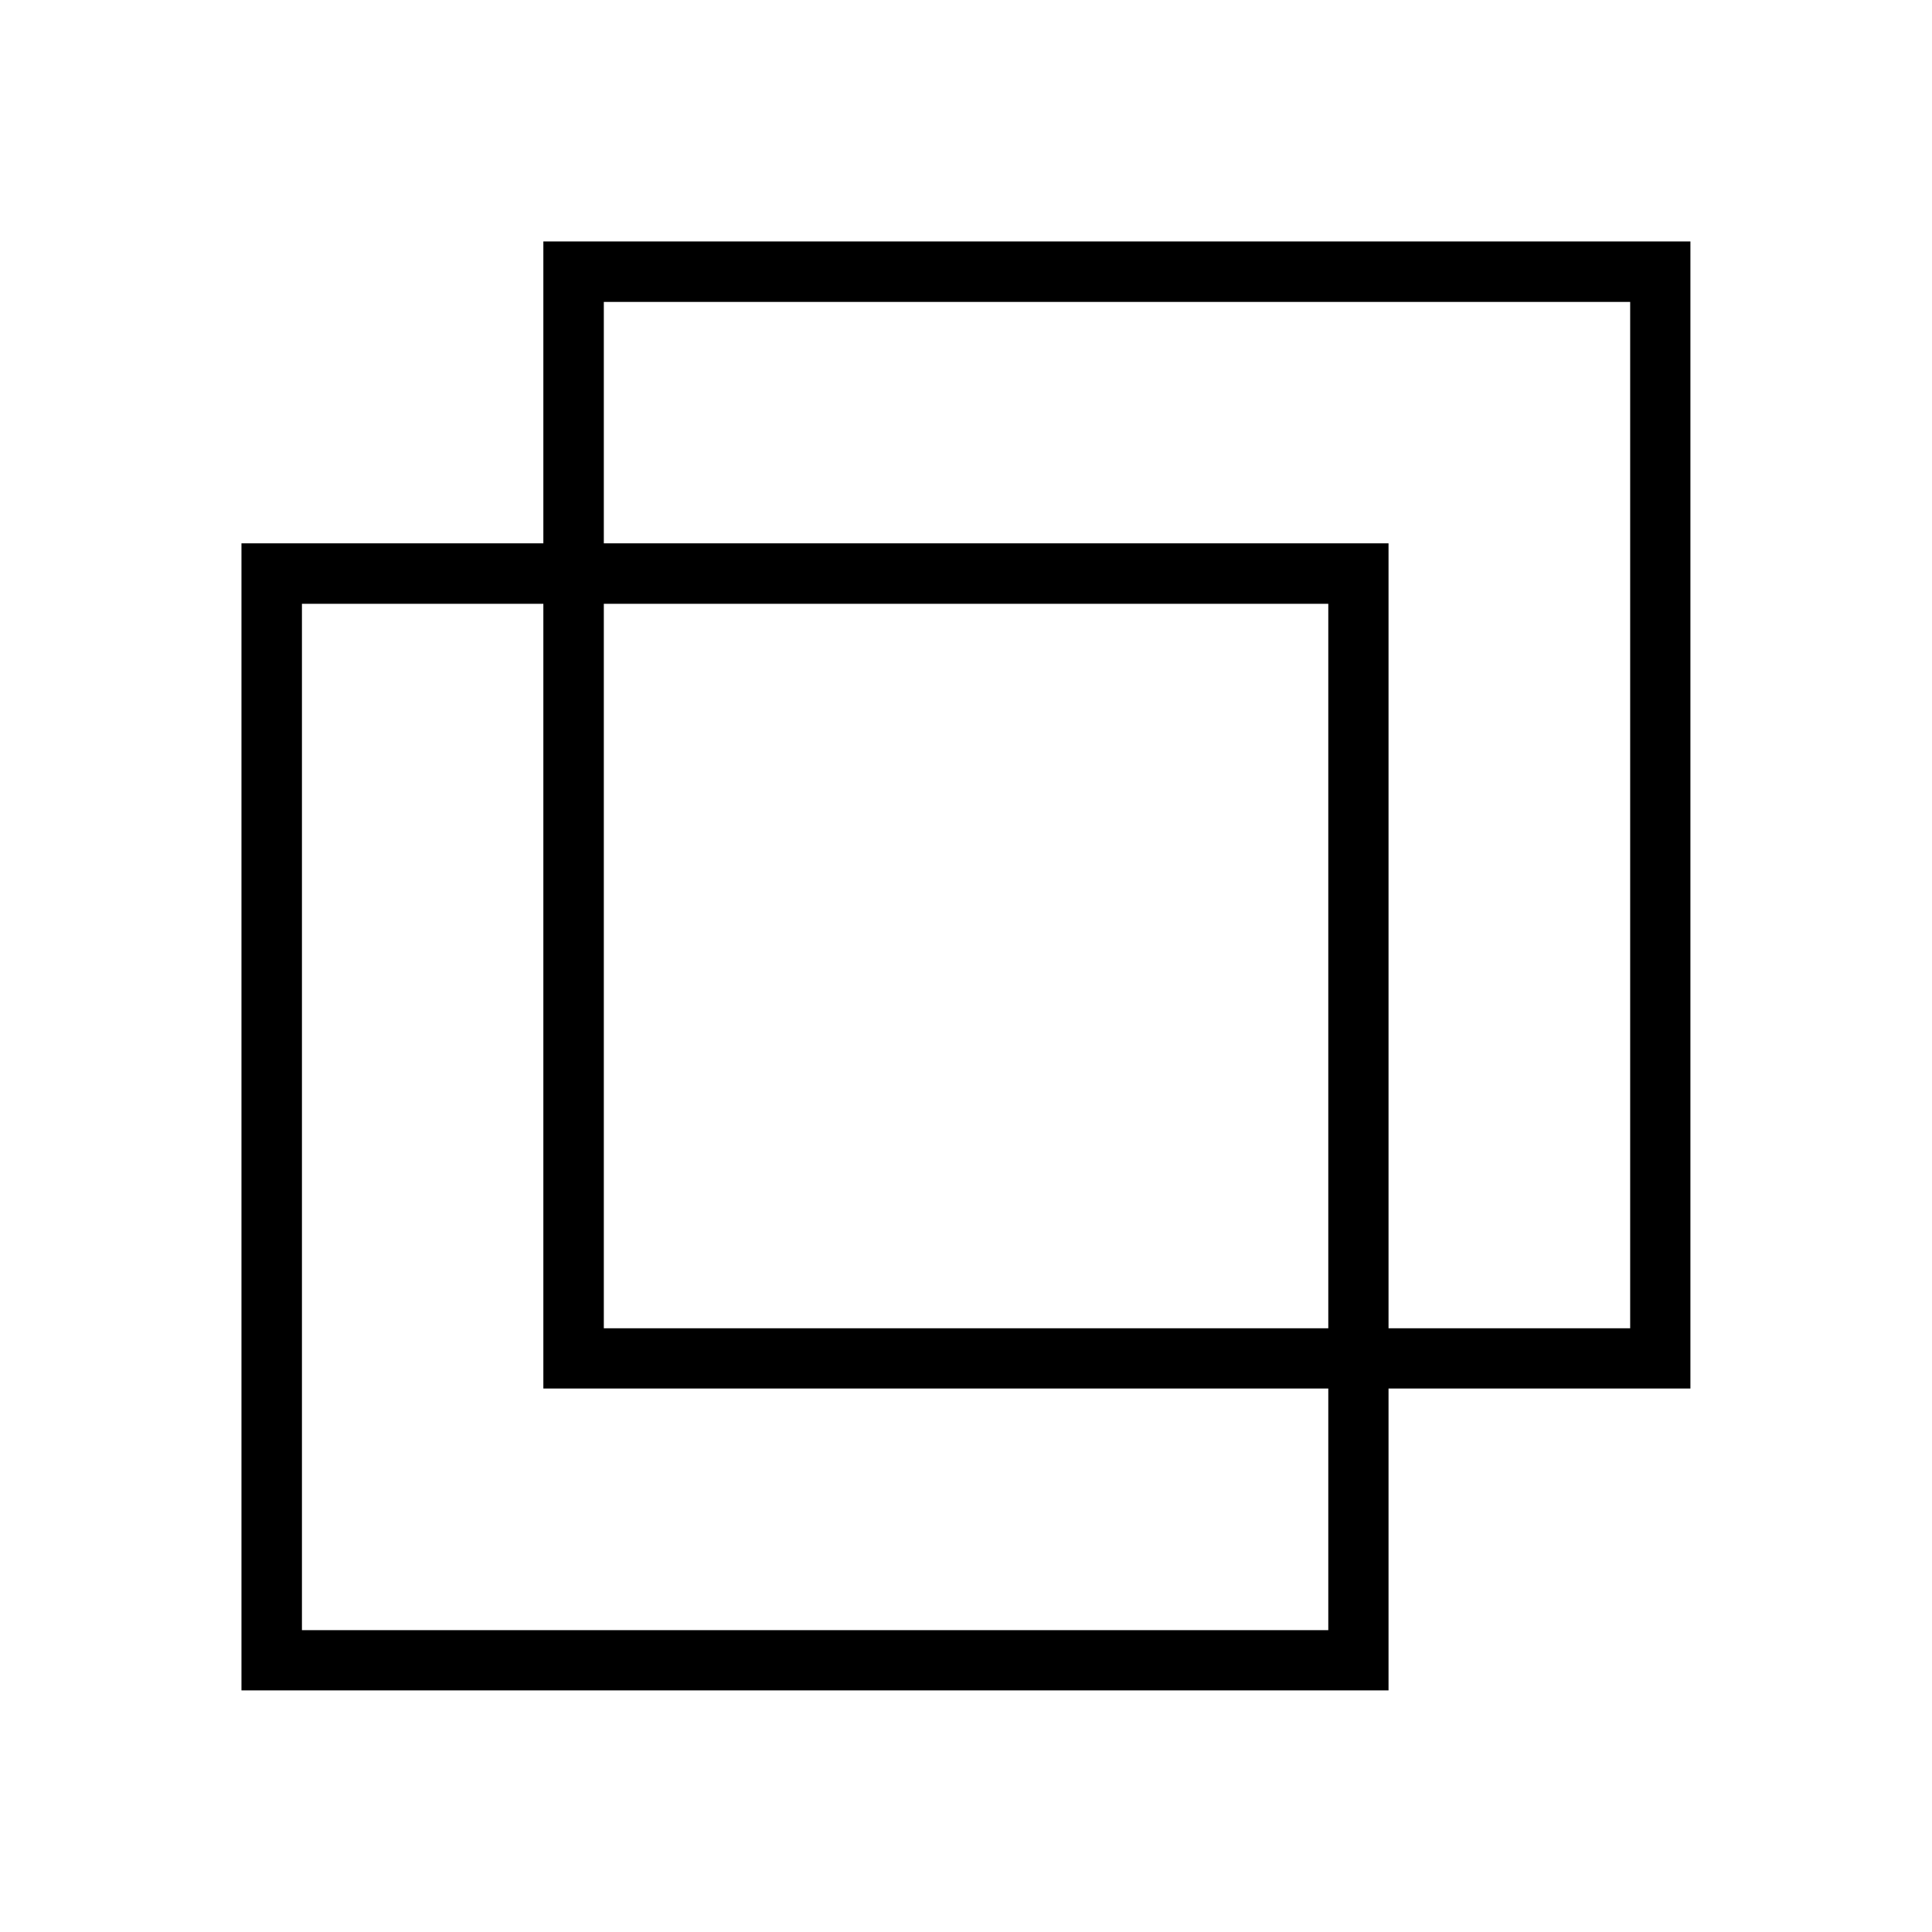
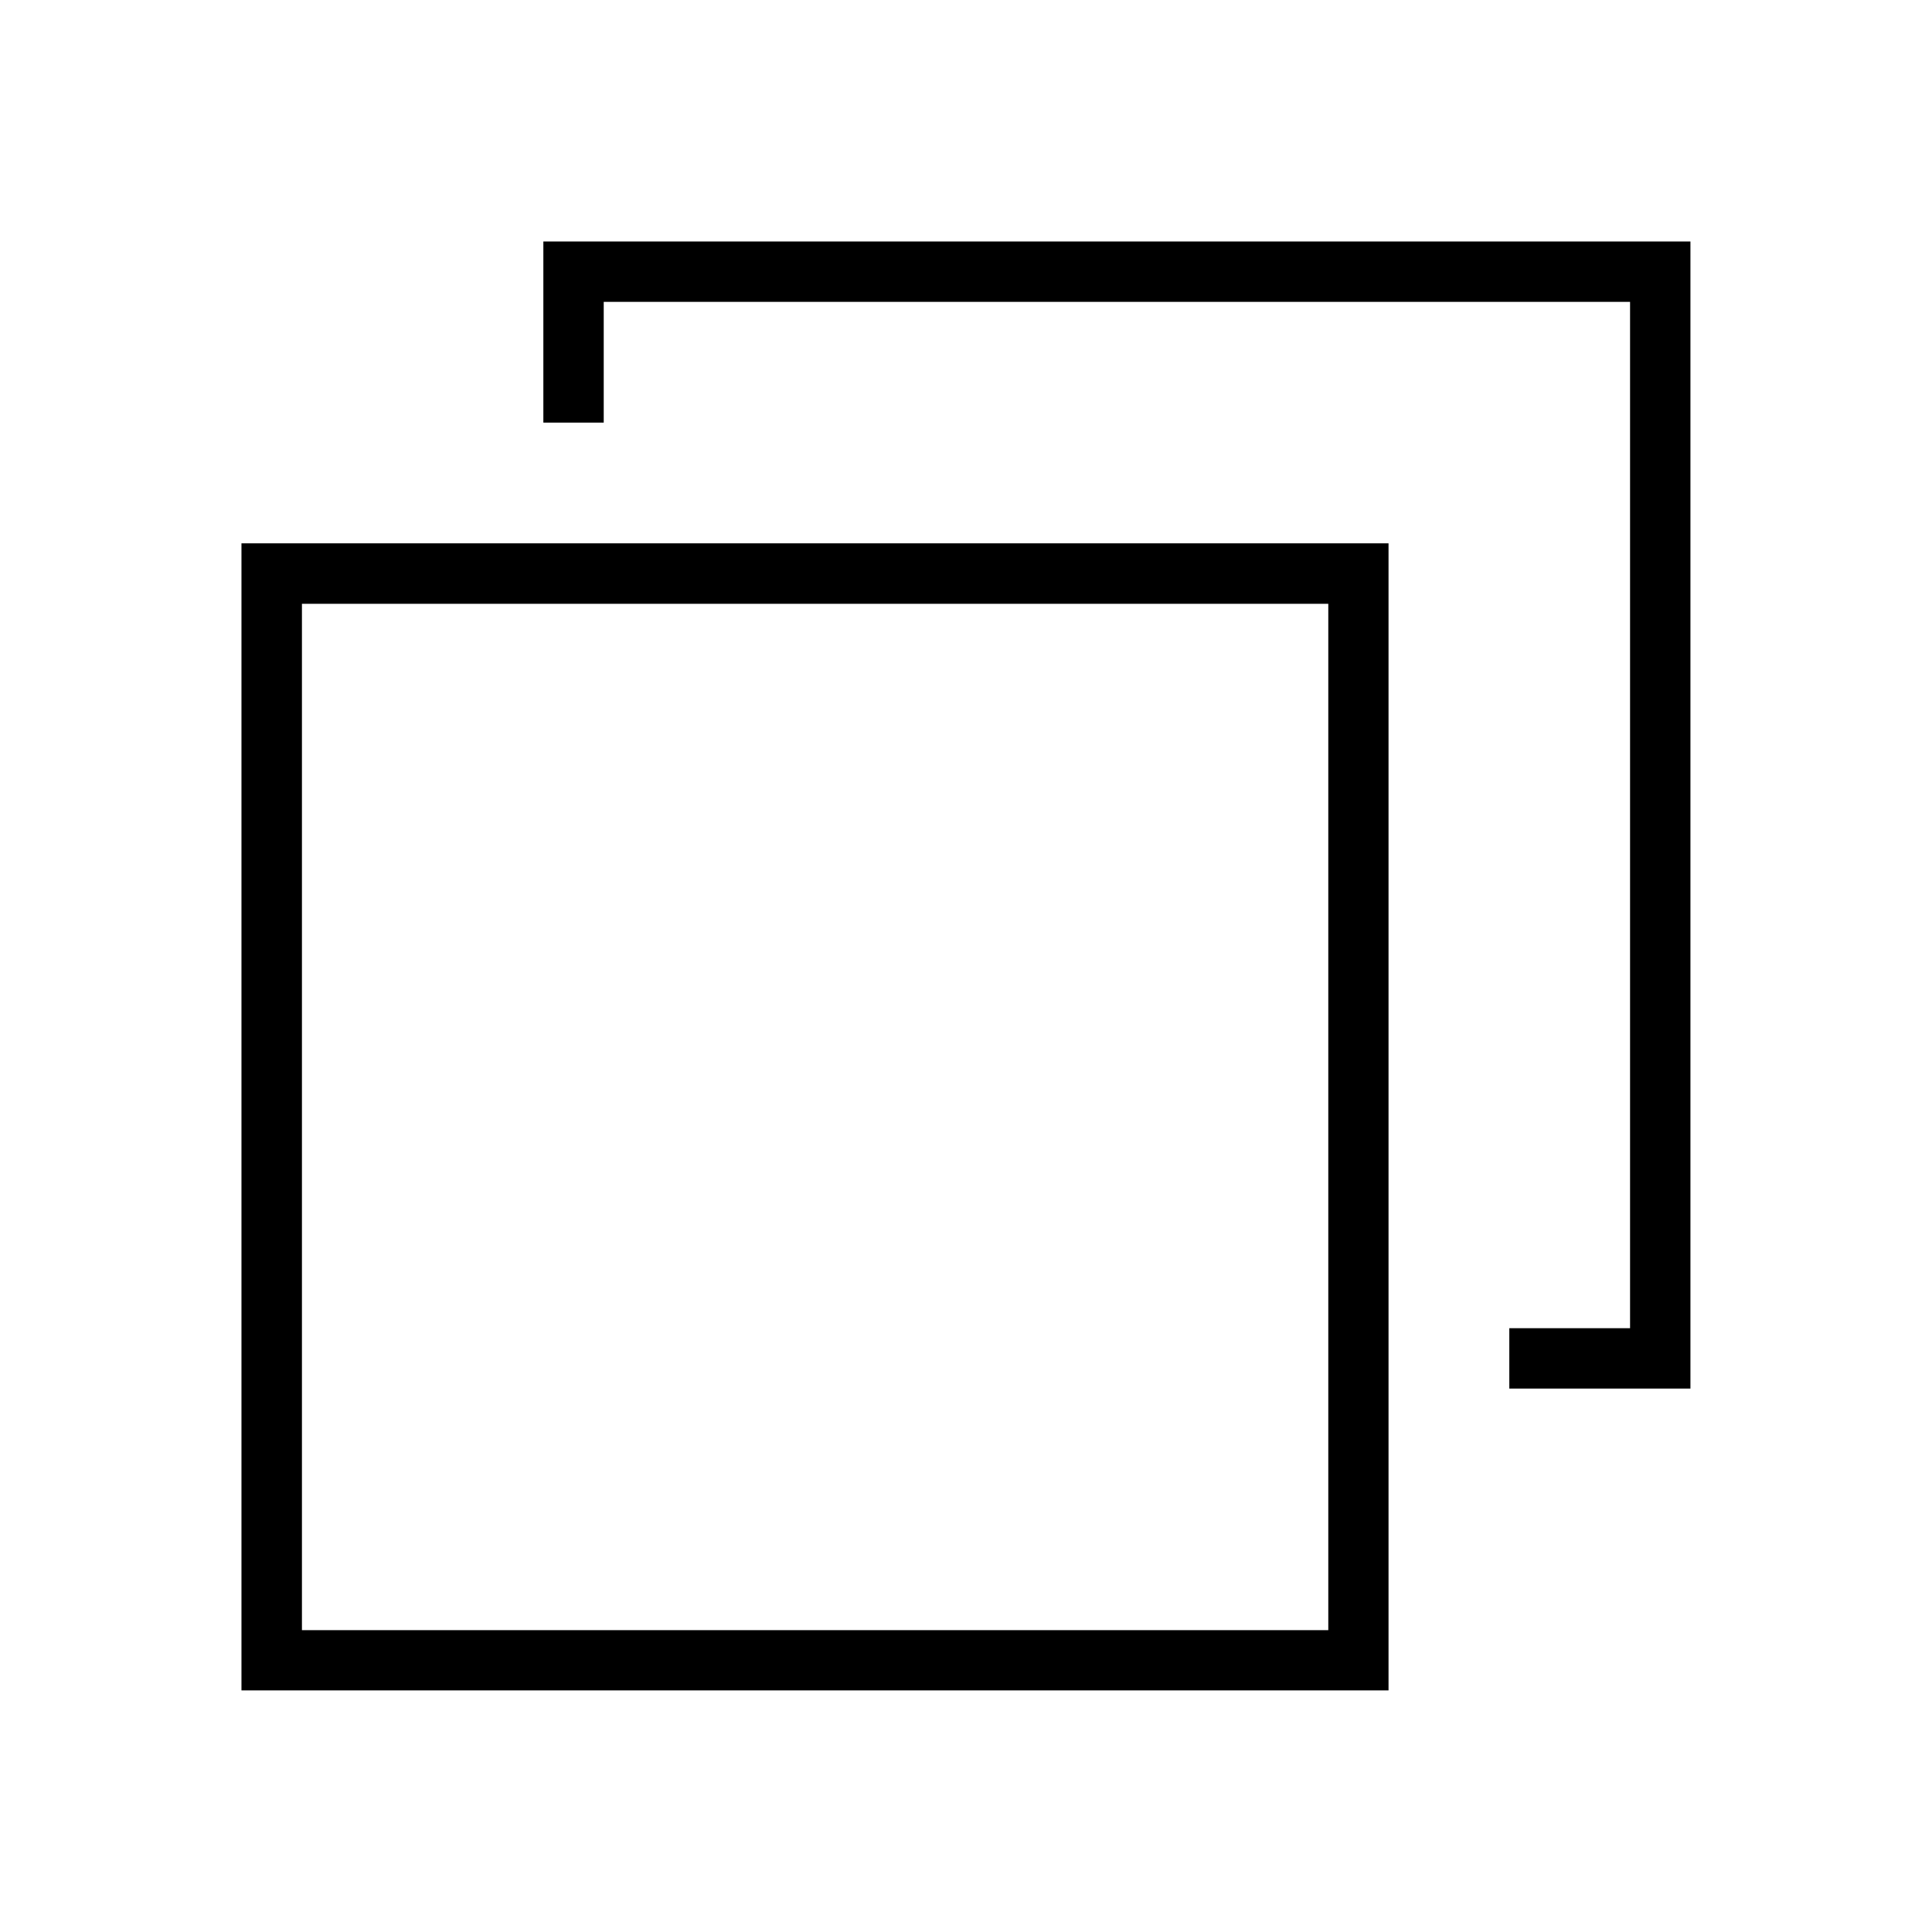
<svg xmlns="http://www.w3.org/2000/svg" width="32" height="32" viewBox="0 0 8.467 8.467" version="1.1" id="svg847">
  <defs id="defs841" />
  <g id="layer1" transform="translate(-8.466668,-2.645833)">
    <g id="activities">
      <rect y="2.646" x="8.467" height="8.467" width="8.467" id="rect1430" style="opacity:0.003;fill:#000000;stroke-width:0.529" />
      <g id="g8288" transform="translate(7.672917)">
-         <path id="rect955" style="opacity:1;fill:#000000;fill-opacity:1;fill-rule:evenodd;stroke-width:0.265;stroke-linecap:round;stroke-linejoin:round" d="M 3.175,3.704 V 8.731 H 8.202 V 3.704 Z M 3.44,3.969 H 7.938 V 8.467 H 3.44 Z" />
+         <path id="rect955" style="opacity:1;fill:#000000;fill-opacity:1;fill-rule:evenodd;stroke-width:1;stroke-linecap:round;stroke-linejoin:round" d="M 9 4 L 9 7 L 10 7 L 10 5 L 27 5 L 27 22 L 25 22 L 25 23 L 28 23 L 28 4 L 9 4 z " transform="matrix(0.2645833,0,0,0.2645833,0.7937507,2.645833)" />
        <path id="path7943" style="opacity:1;fill:#000000;fill-opacity:1;fill-rule:evenodd;stroke-width:0.265;stroke-linecap:round;stroke-linejoin:round" d="M 1.852,5.027 V 10.054 H 6.879 V 5.027 Z M 2.117,5.292 H 6.615 V 9.79 H 2.117 Z" />
      </g>
    </g>
    <g id="22-22-activities">
      <rect style="opacity:0.003;fill:#000000;stroke-width:0.364" id="rect1430-3-7-5" width="5.821" height="5.821" x="17.463" y="2.646" />
      <g id="g8284" transform="translate(-6.614583)">
-         <path id="path7945" style="opacity:1;fill:#000000;fill-opacity:1;fill-rule:evenodd;stroke-width:0.265;stroke-linecap:round;stroke-linejoin:round" d="m 25.665,3.44 v 3.44 h 3.44 V 3.44 Z m 0.265,0.265 h 2.91 v 2.91 h -2.91 z" />
+         <path id="path7945" style="opacity:1;fill:#000000;fill-opacity:1;fill-rule:evenodd;stroke-width:1;stroke-linecap:round;stroke-linejoin:round" d="M 40 3 L 40 5 L 41 5 L 41 4 L 52 4 L 52 15 L 51 15 L 51 16 L 53 16 L 53 3 L 40 3 z " transform="matrix(0.2645833,0,0,0.2645833,15.08125,2.645833)" />
        <path id="path8280" style="opacity:1;fill:#000000;fill-opacity:1;fill-rule:evenodd;stroke-width:0.265;stroke-linecap:round;stroke-linejoin:round" d="m 24.871,4.233 v 3.44 h 3.44 V 4.233 Z m 0.265,0.265 h 2.91 v 2.91 h -2.91 z" />
      </g>
    </g>
  </g>
</svg>
